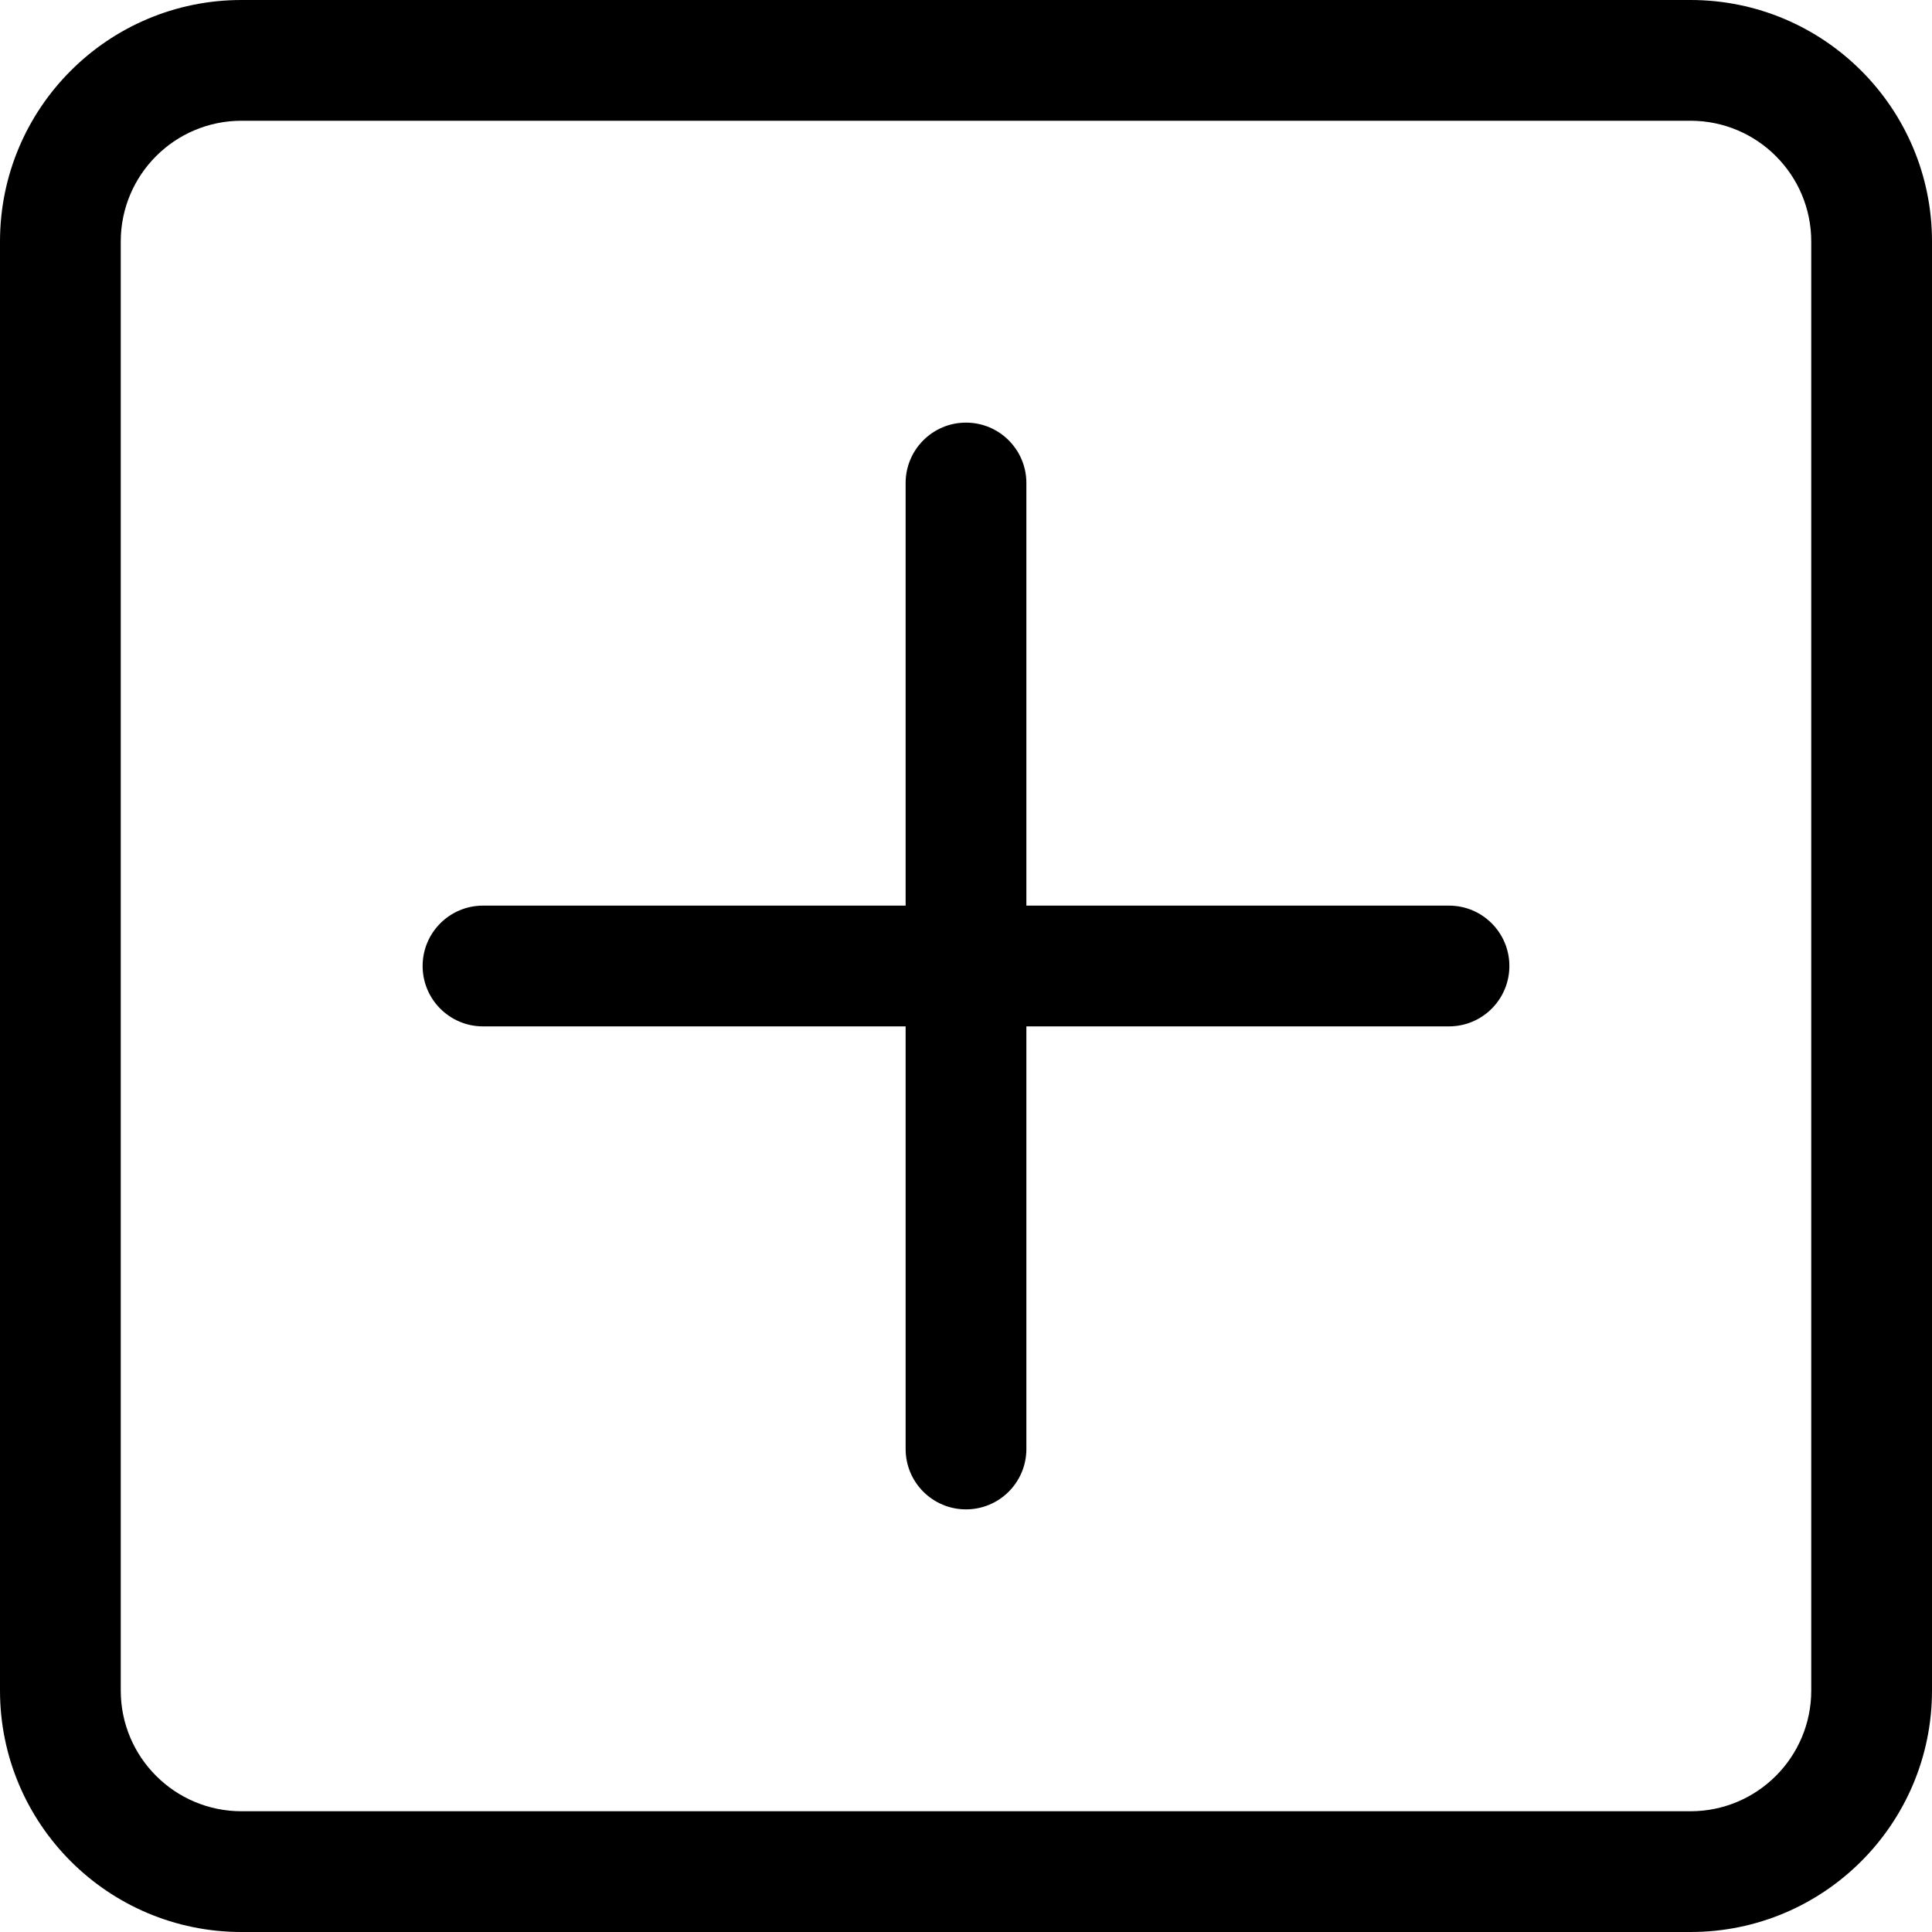
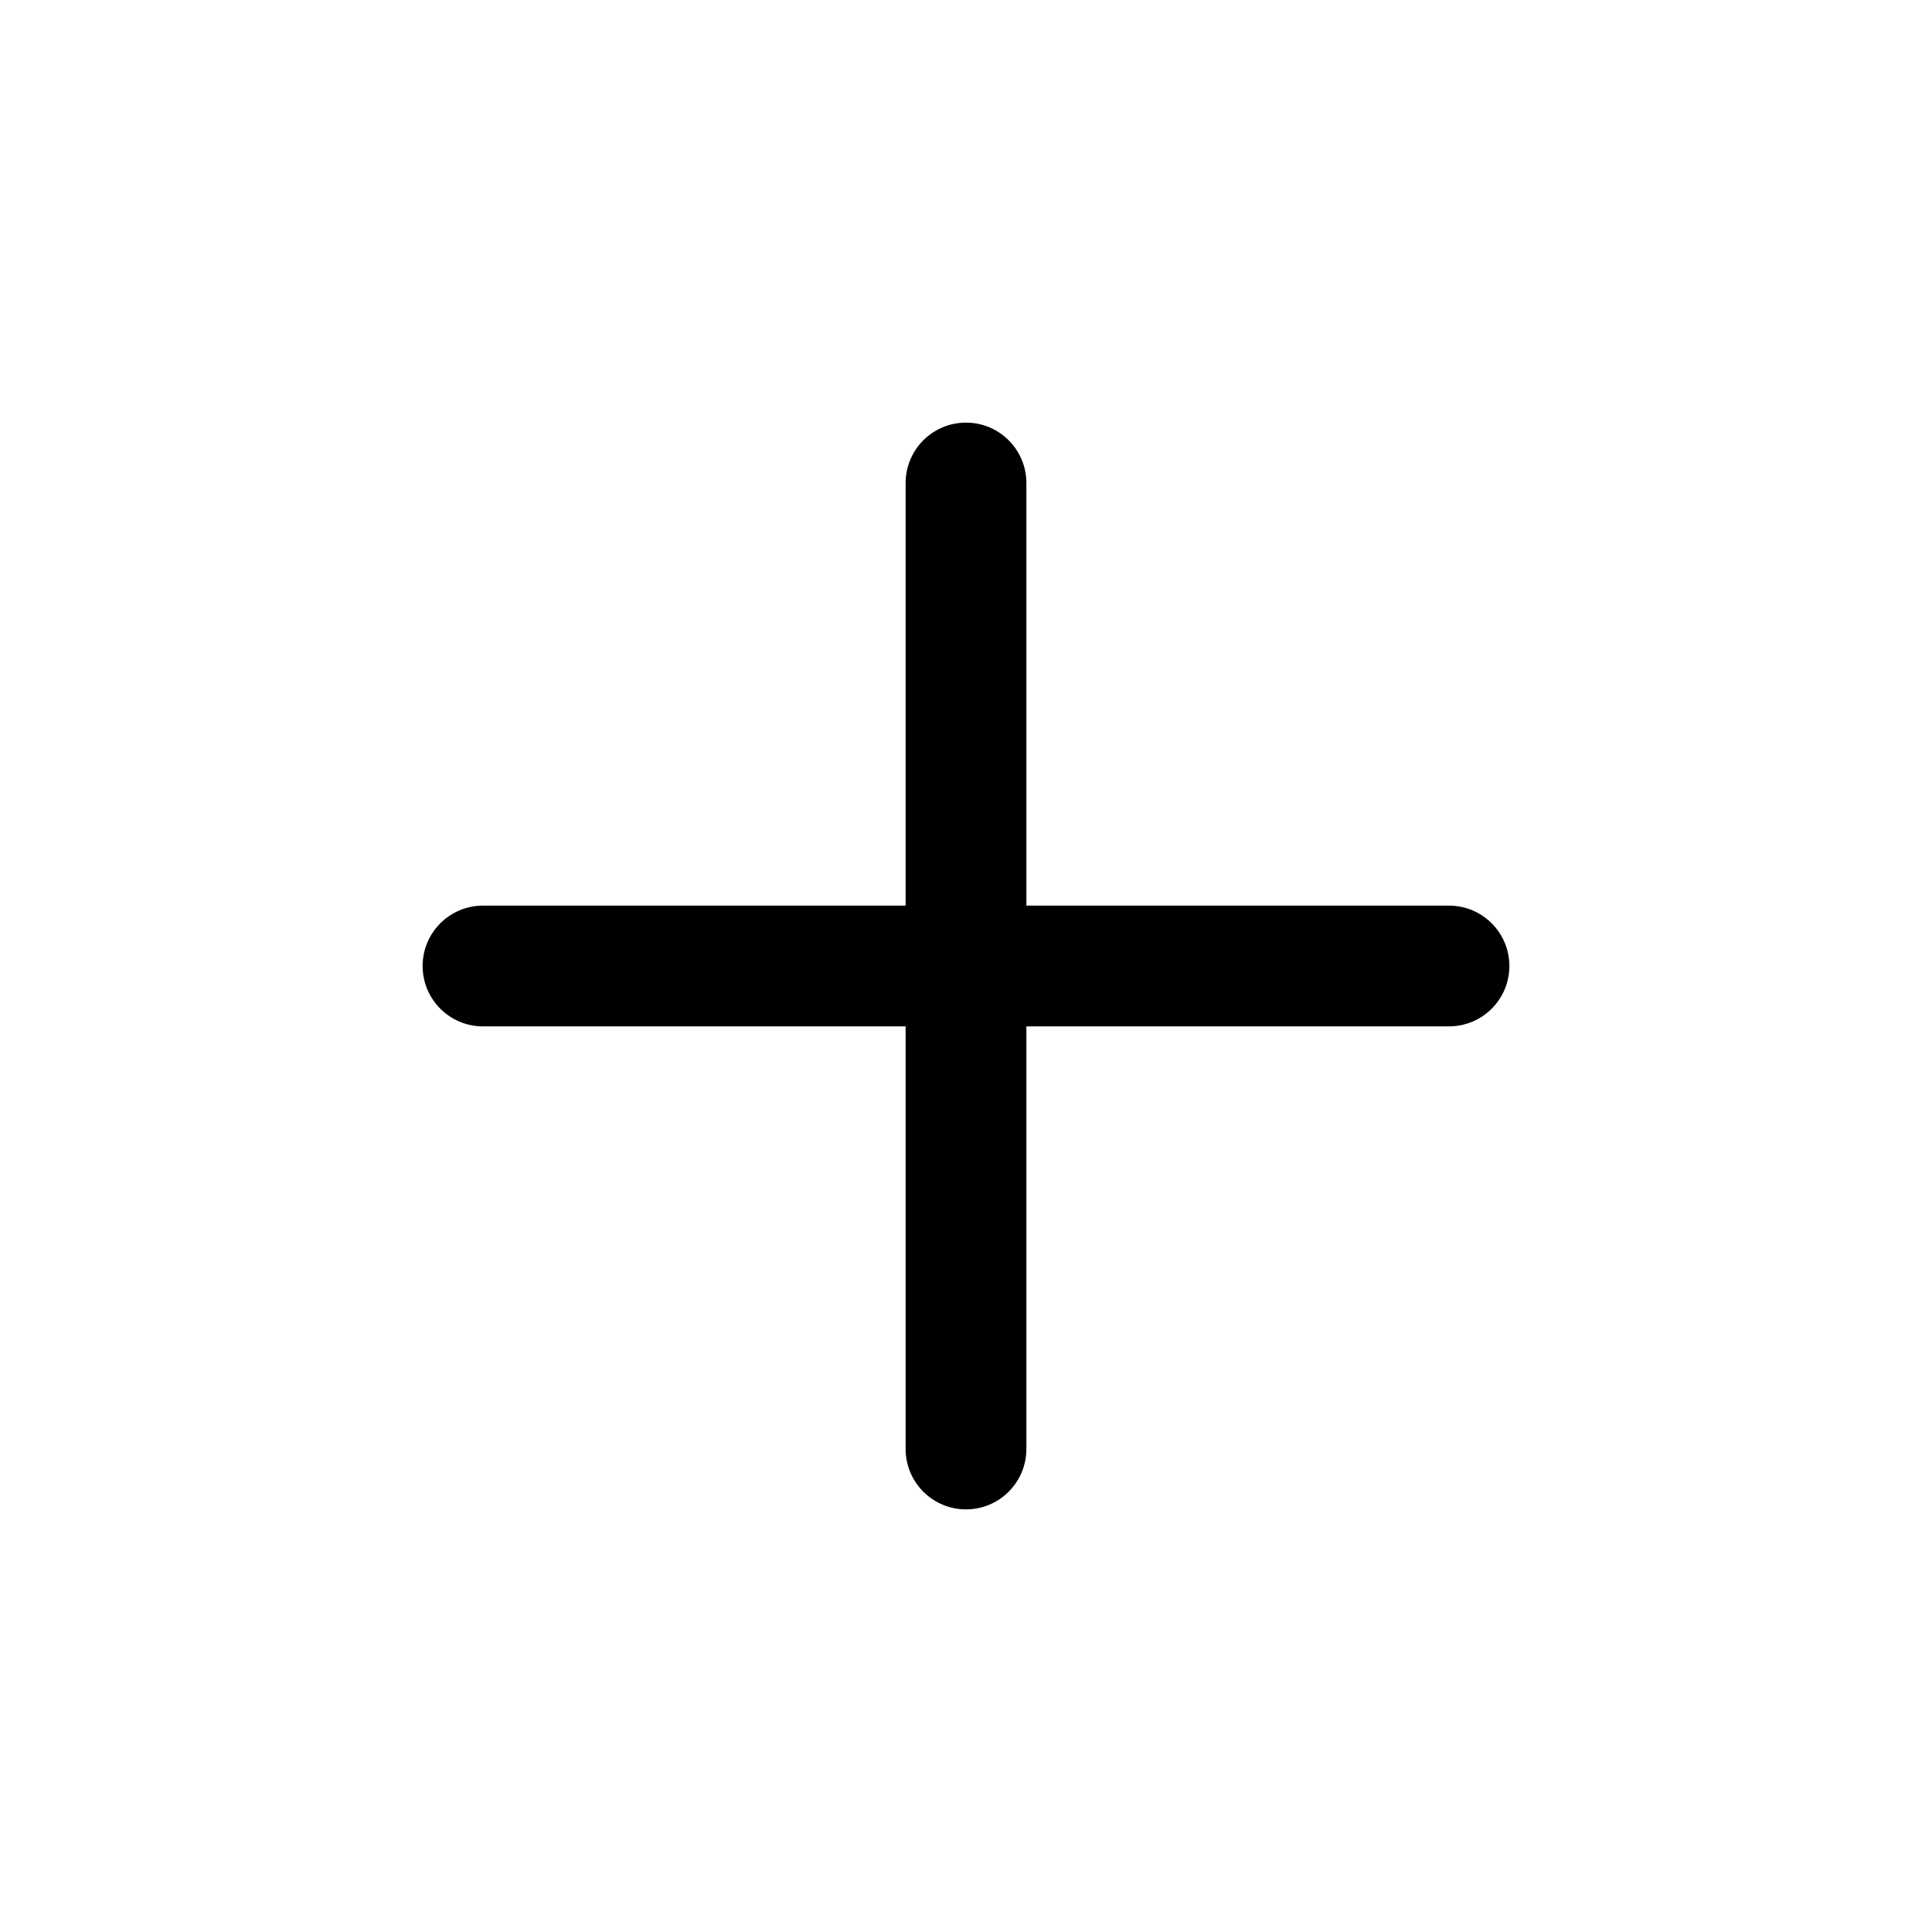
- <svg xmlns="http://www.w3.org/2000/svg" width="1em" height="1em" viewBox="0 0 16 16" class="bi bi-plus-square" fill="currentColor">
+ <svg xmlns="http://www.w3.org/2000/svg" width="1em" height="1em" viewBox="0 0 16 16" class="bi bi-plus" fill="currentColor">
  <path fill-rule="evenodd" d="M8 3.5a.5.5 0 0 1 .5.5v4a.5.5 0 0 1-.5.5H4a.5.5 0 0 1 0-1h3.5V4a.5.5 0 0 1 .5-.5z" />
  <path fill-rule="evenodd" d="M7.5 8a.5.5 0 0 1 .5-.5h4a.5.5 0 0 1 0 1H8.5V12a.5.5 0 0 1-1 0V8z" />
-   <path fill-rule="evenodd" d="M14 1H2a1 1 0 0 0-1 1v12a1 1 0 0 0 1 1h12a1 1 0 0 0 1-1V2a1 1 0 0 0-1-1zM2 0a2 2 0 0 0-2 2v12a2 2 0 0 0 2 2h12a2 2 0 0 0 2-2V2a2 2 0 0 0-2-2H2z" />
</svg>
